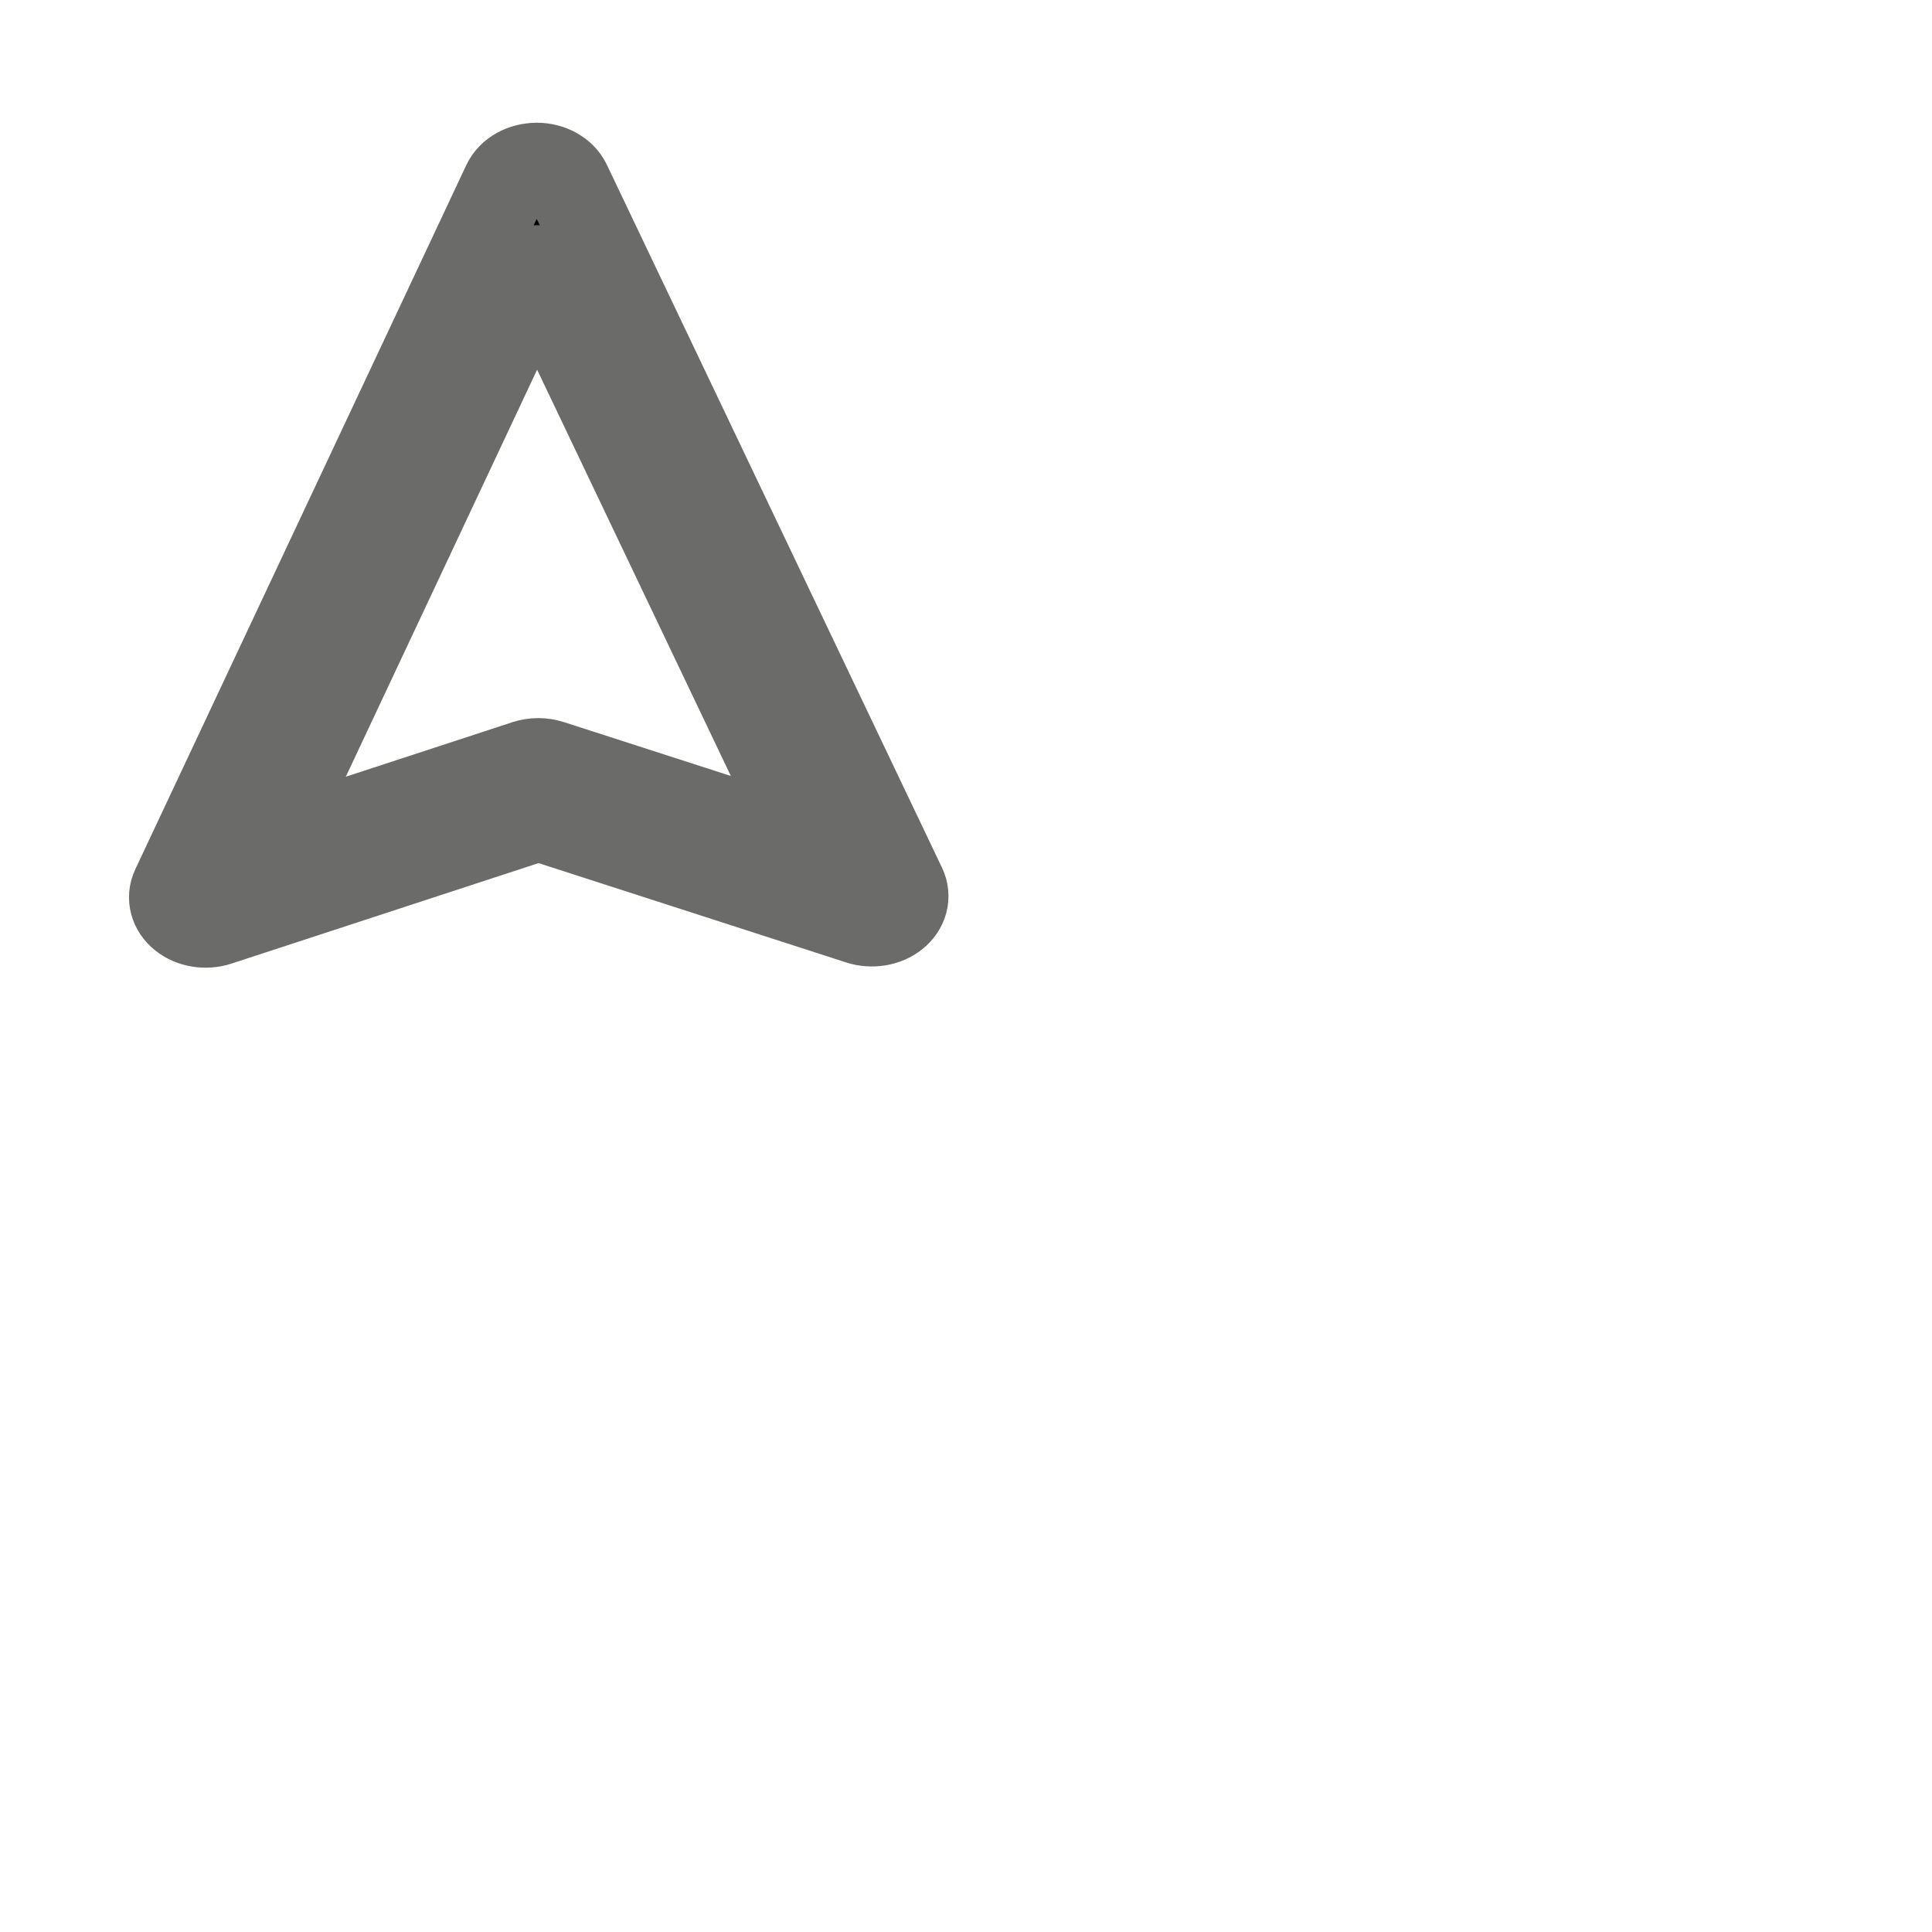
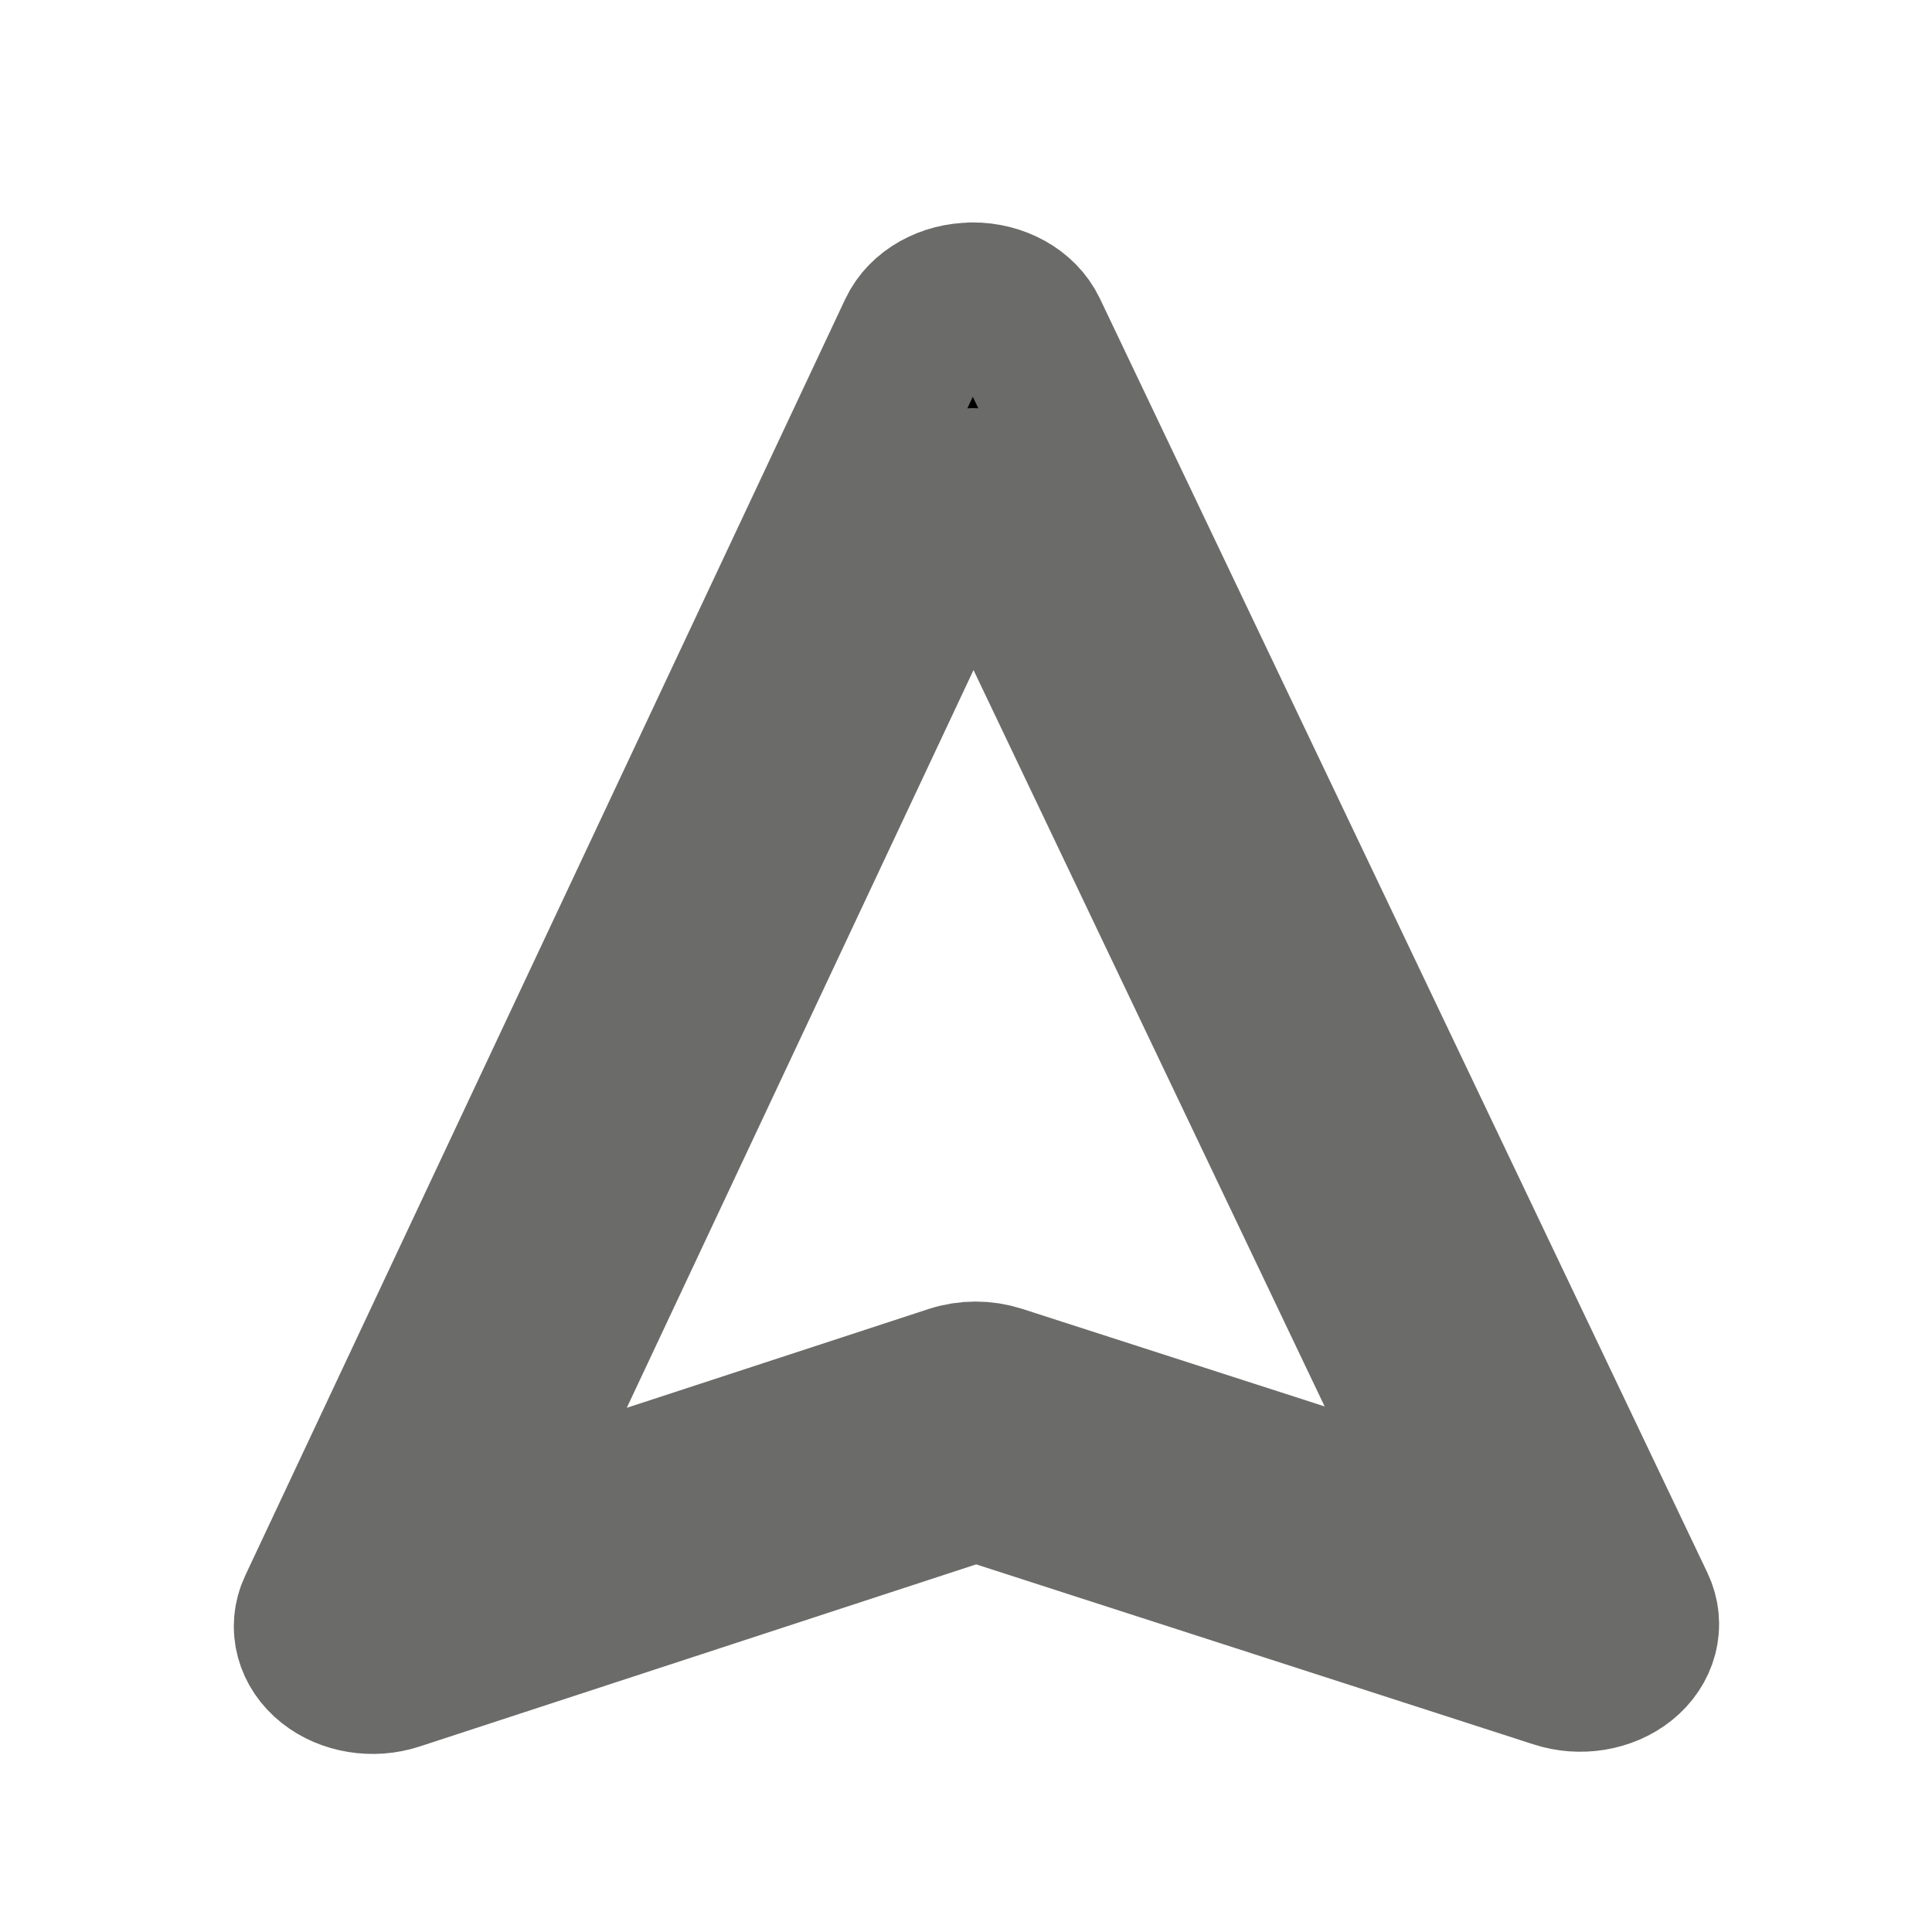
- <svg xmlns="http://www.w3.org/2000/svg" width="29" height="29" fill="currentColor" class="bi bi-three-dots-vertical" viewBox="0 0 29 29" stroke="#6B6B69" stroke-width="1.3" stroke-linecap="round" stroke-linejoin="round" style="transform: rotate(0deg);">
+ <svg xmlns="http://www.w3.org/2000/svg" width="18" height="18" fill="currentColor" class="bi bi-three-dots-vertical" viewBox="0 0 16 16" stroke="#6B6B69" stroke-width="1.3" stroke-linecap="round" stroke-linejoin="round" style="transform: rotate(0deg);">
  <path d="M 8.054,2.492 A 0.5,0.406 0 0 1 8.522,2.752 l 5.031,10.552 a 0.5,0.406 0 0 1 -0.652,0.524 L 8.083,12.272 3.273,13.846 A 0.5,0.406 0 0 1 2.619,13.325 L 7.588,2.754 A 0.5,0.406 0 0 1 8.053,2.493 Z M 3.962,12.745 7.894,11.458 a 0.5,0.406 0 0 1 0.371,-1.38e-4 L 12.206,12.729 8.058,4.03 Z" />
</svg>
